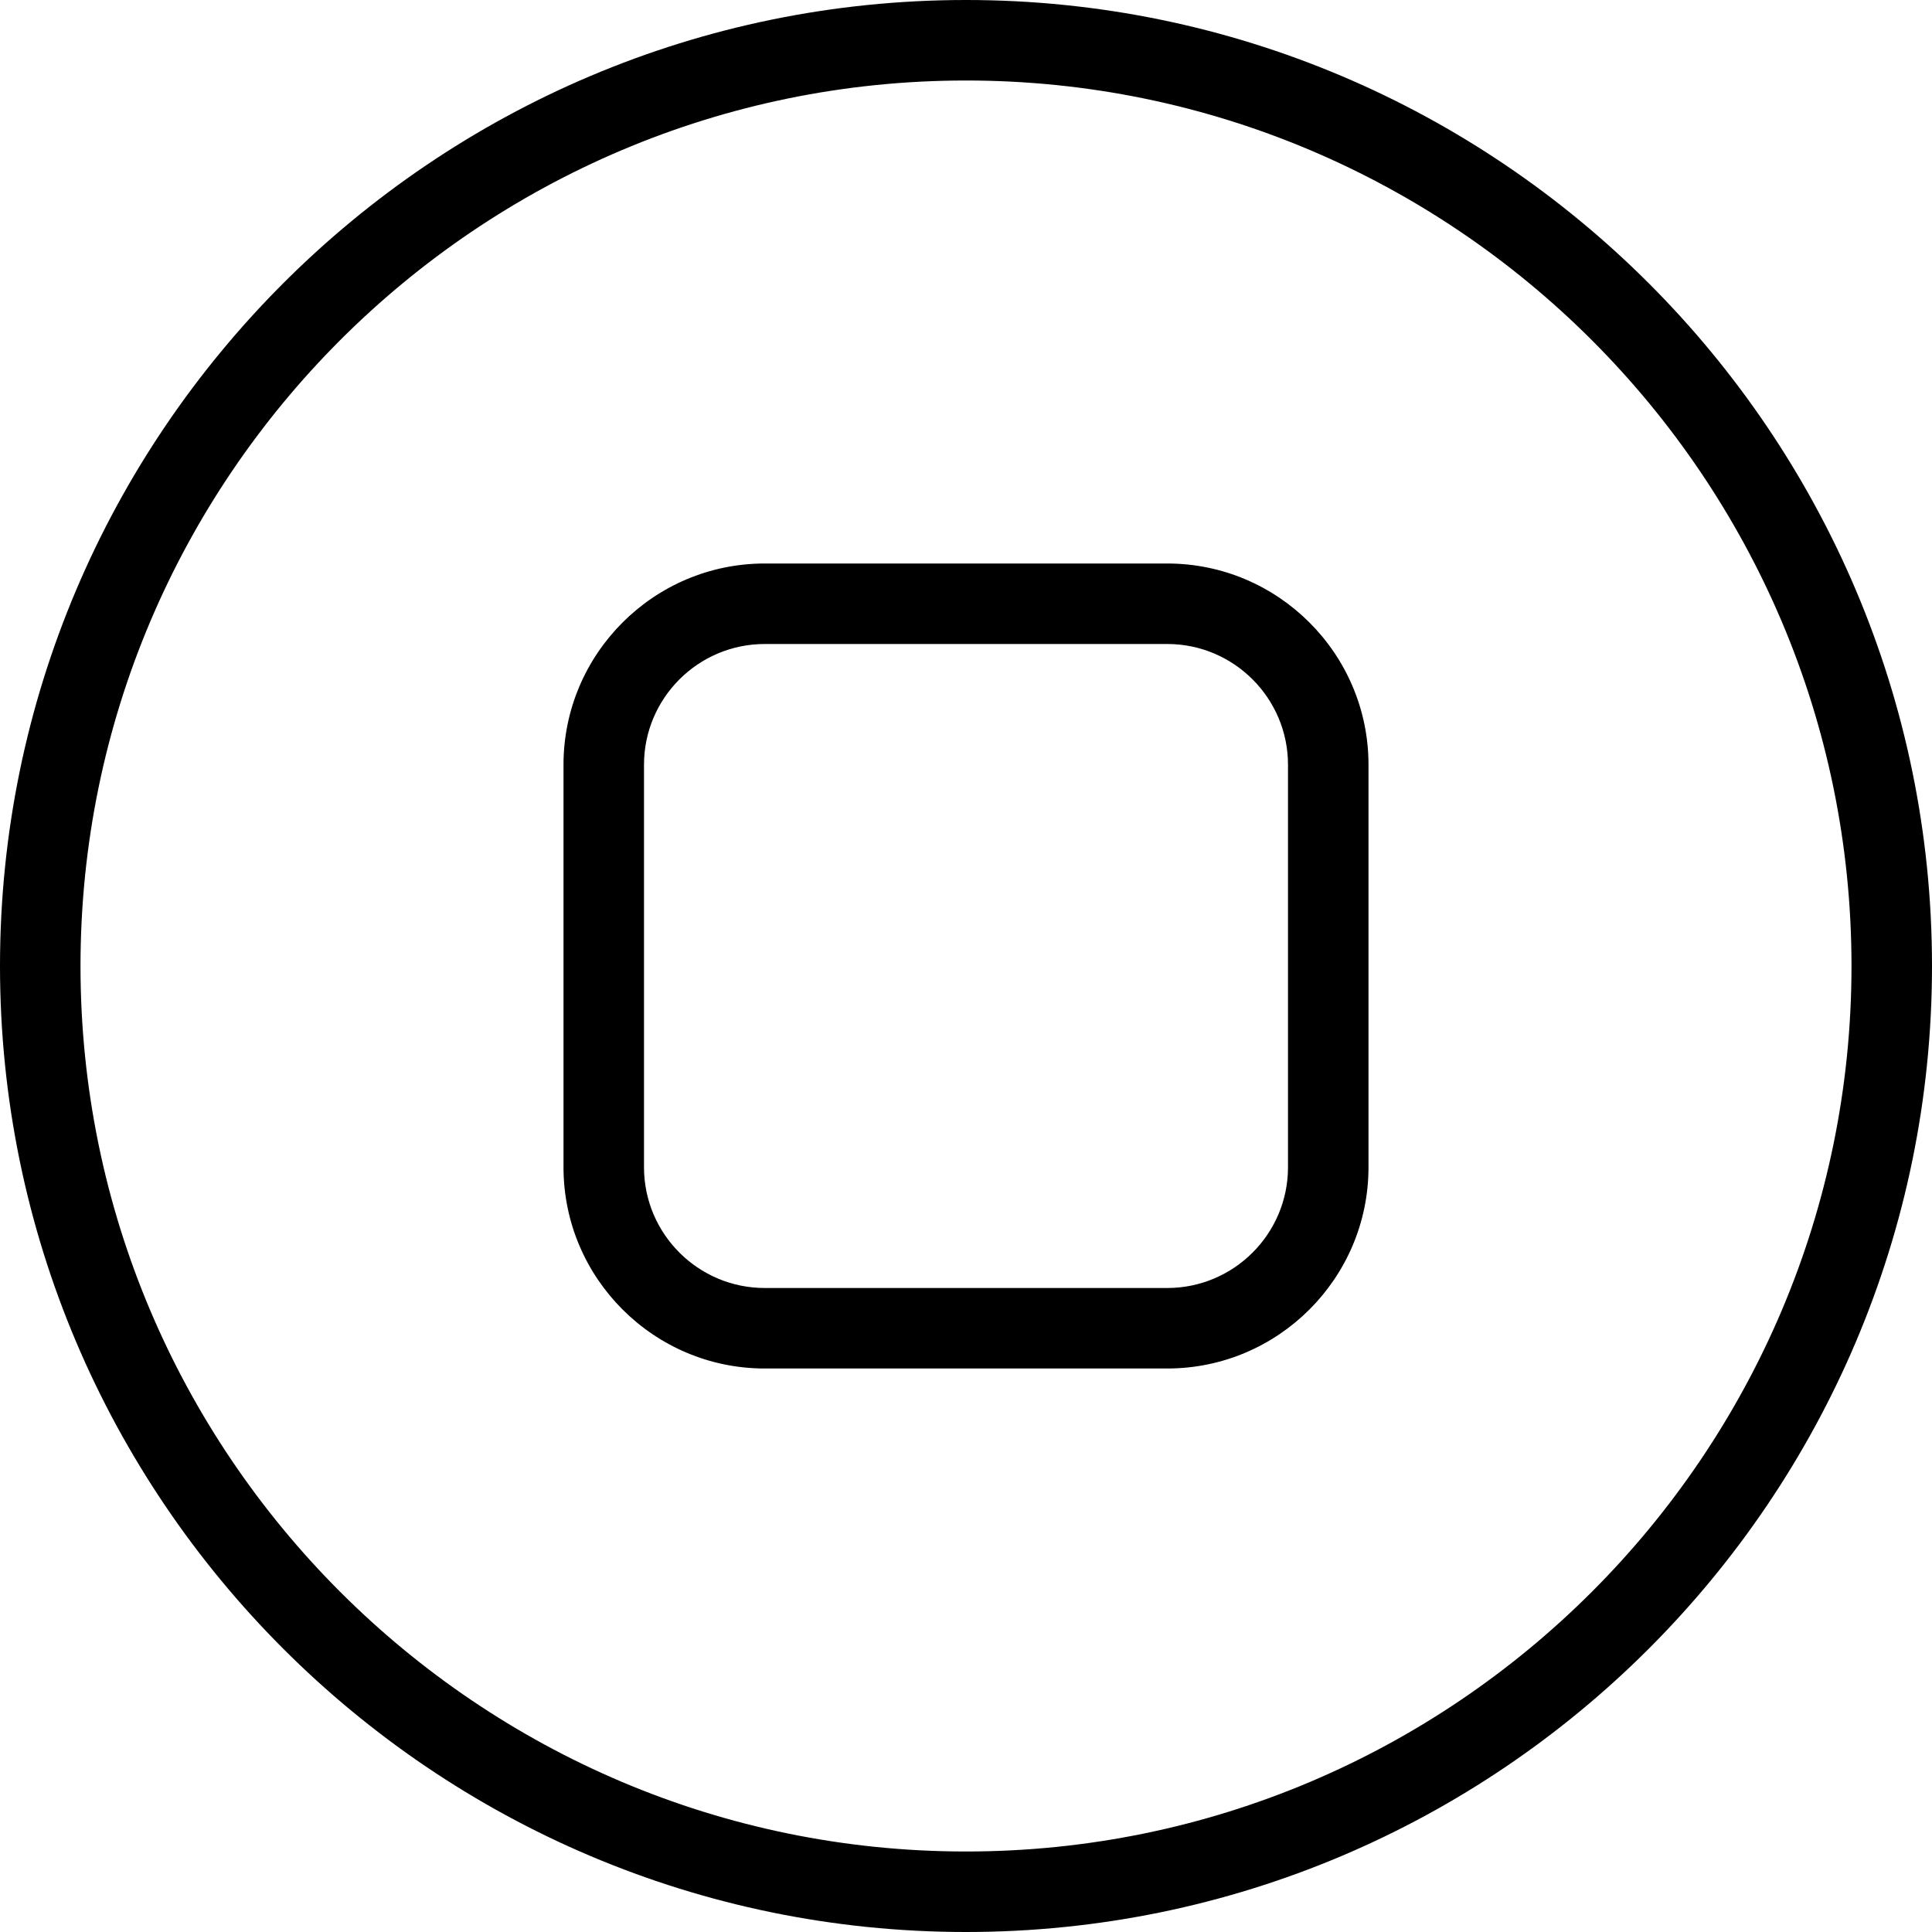
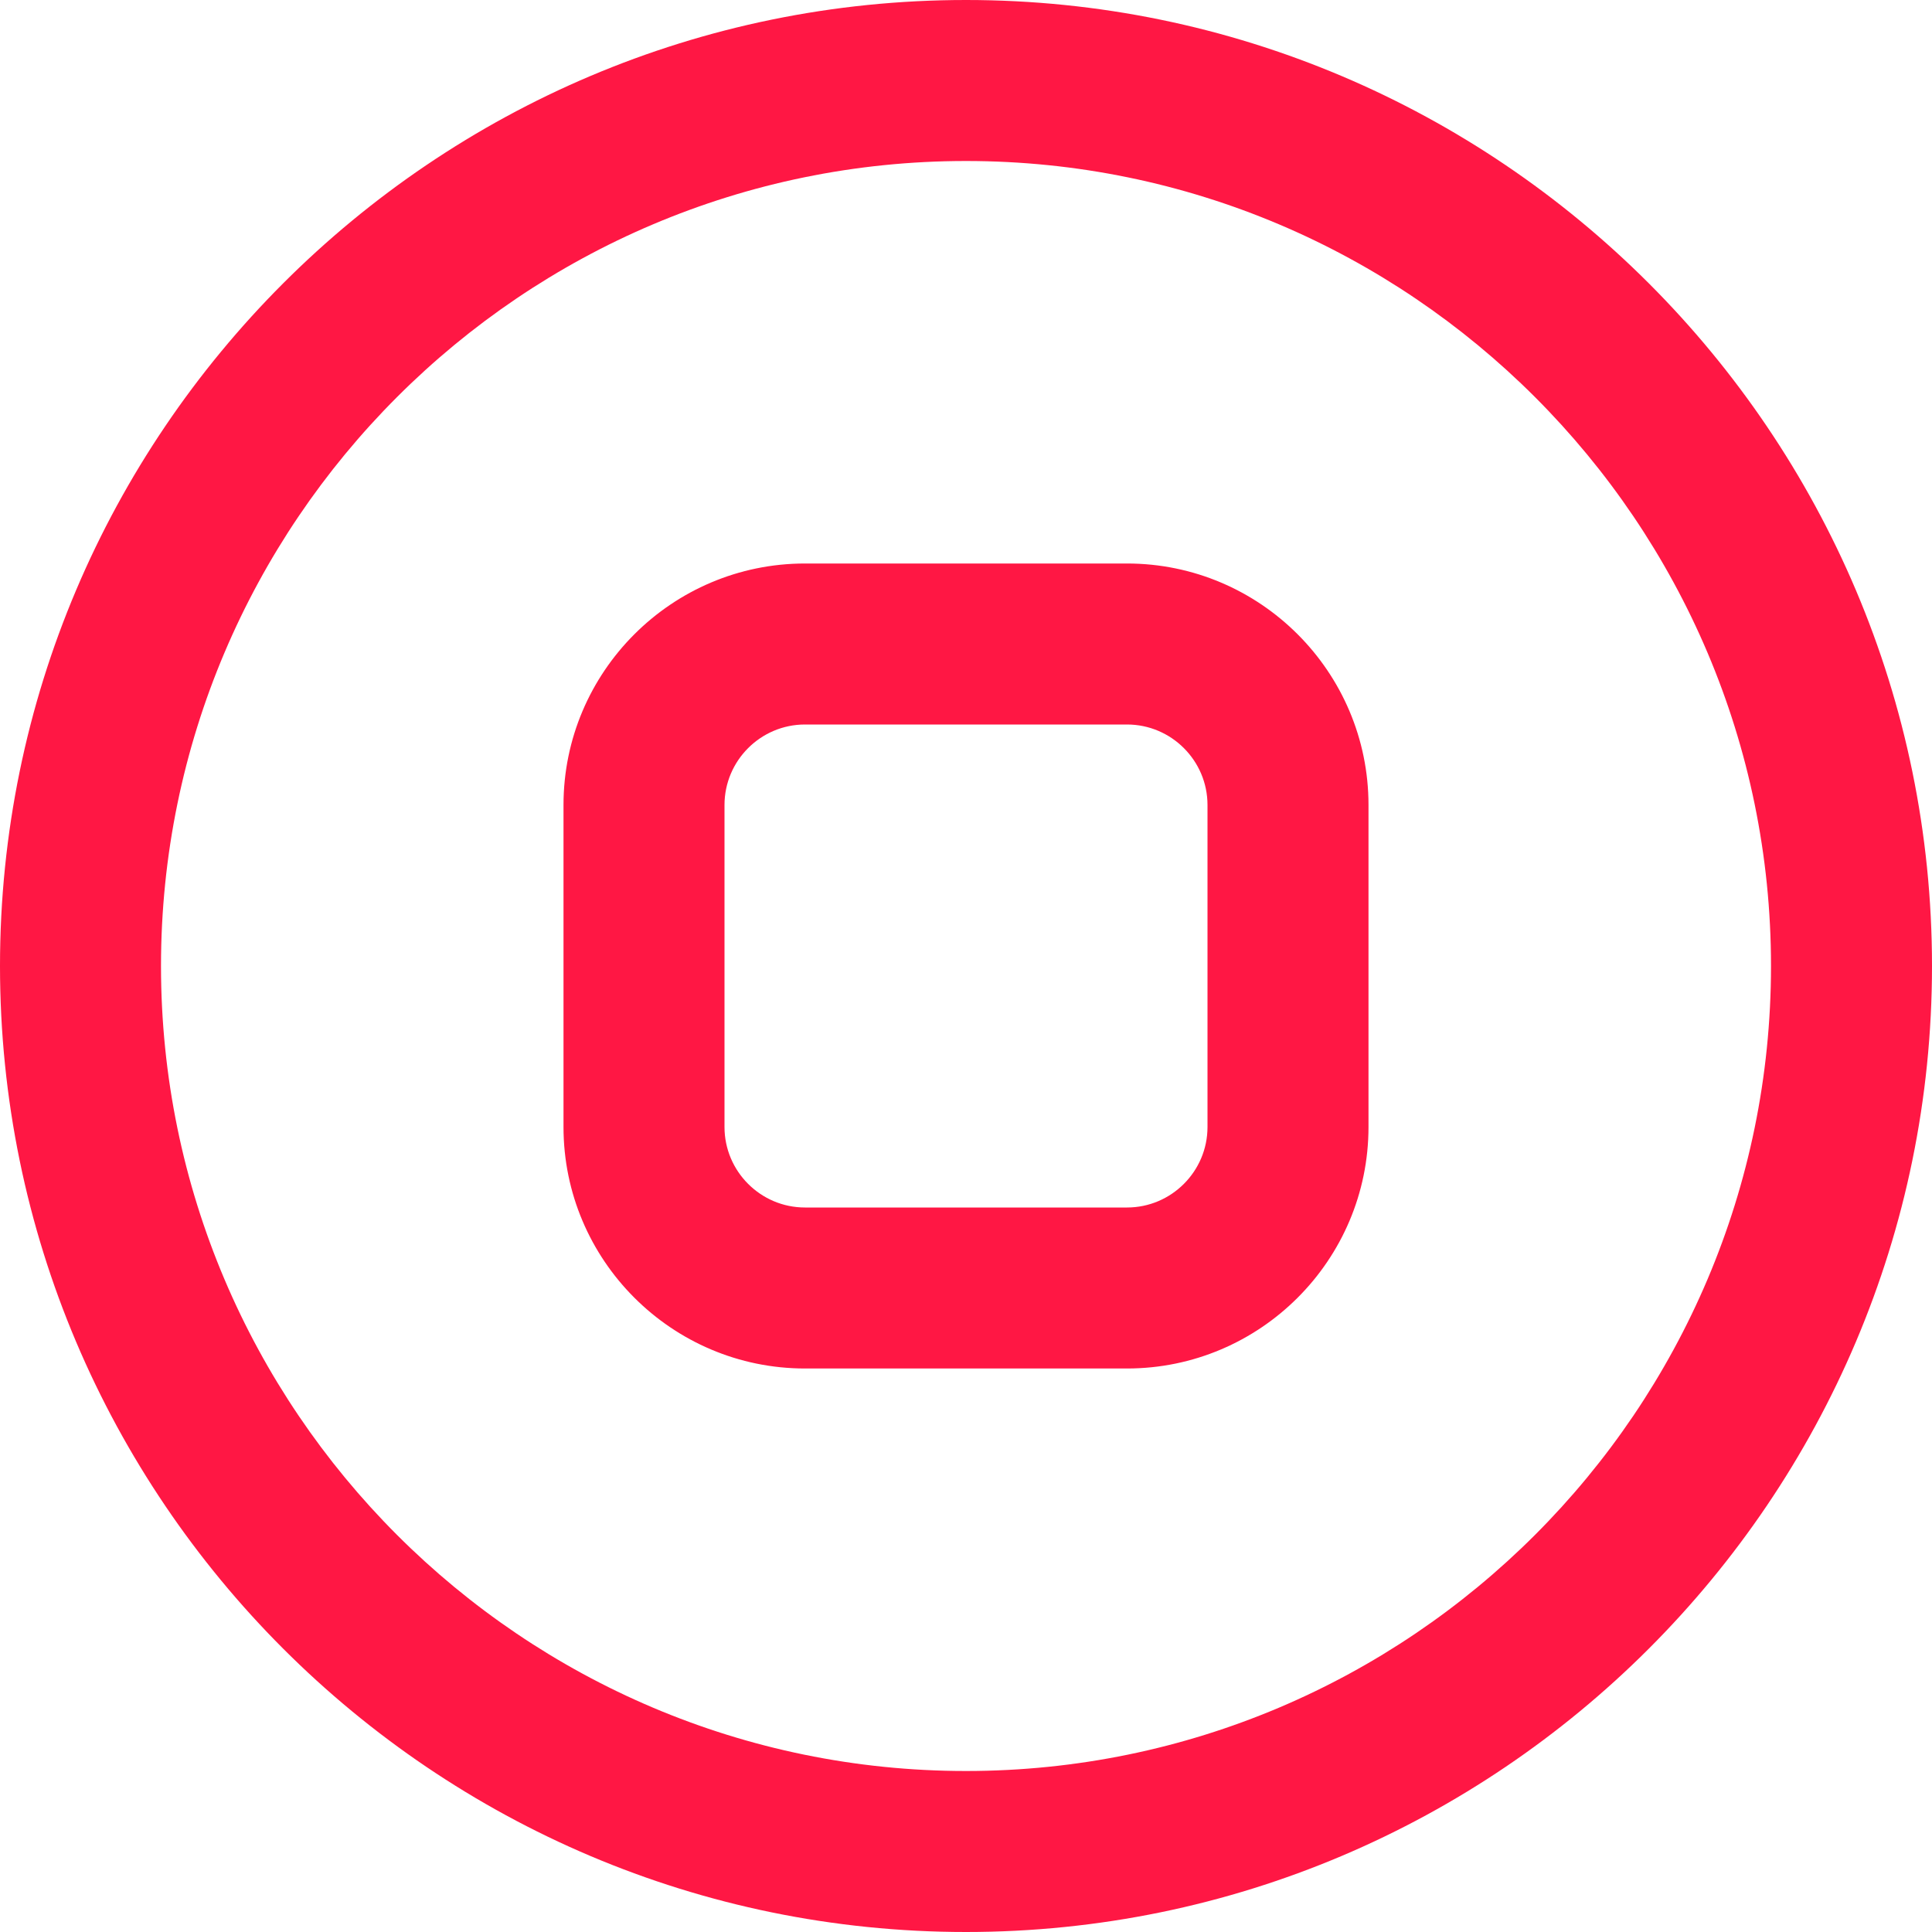
<svg xmlns="http://www.w3.org/2000/svg" id="Layer_1" data-name="Layer 1" viewBox="0 0 24 24" width="512" height="512">
-   <path d="m12,0C5.383,0,0,5.383,0,12s5.383,12,12,12,12-5.383,12-12S18.617,0,12,0Zm0,23c-6.065,0-11-4.935-11-11S5.935,1,12,1s11,4.935,11,11-4.935,11-11,11Zm2.5-16h-5c-1.378,0-2.5,1.122-2.5,2.5v5c0,1.378,1.122,2.5,2.5,2.5h5c1.378,0,2.5-1.122,2.5-2.5v-5c0-1.378-1.122-2.5-2.5-2.5Zm1.5,7.5c0,.827-.673,1.5-1.5,1.5h-5c-.827,0-1.5-.673-1.5-1.5v-5c0-.827.673-1.5,1.5-1.5h5c.827,0,1.5.673,1.5,1.5v5Z" />
+   <path fill="#ff1744" d="m12,0C5.383,0,0,5.383,0,12s5.383,12,12,12,12-5.383,12-12S18.617,0,12,0Zm0,22c-5.514,0-10-4.486-10-10S6.486,2,12,2s10,4.486,10,10-4.486,10-10,10Zm2-15h-4c-1.654,0-3,1.346-3,3v4c0,1.654,1.346,3,3,3h4c1.654,0,3-1.346,3-3v-4c0-1.654-1.346-3-3-3Zm1,7c0,.551-.449,1-1,1h-4c-.551,0-1-.449-1-1v-4c0-.551.449-1,1-1h4c.551,0,1,.449,1,1v4Z" />
</svg>
